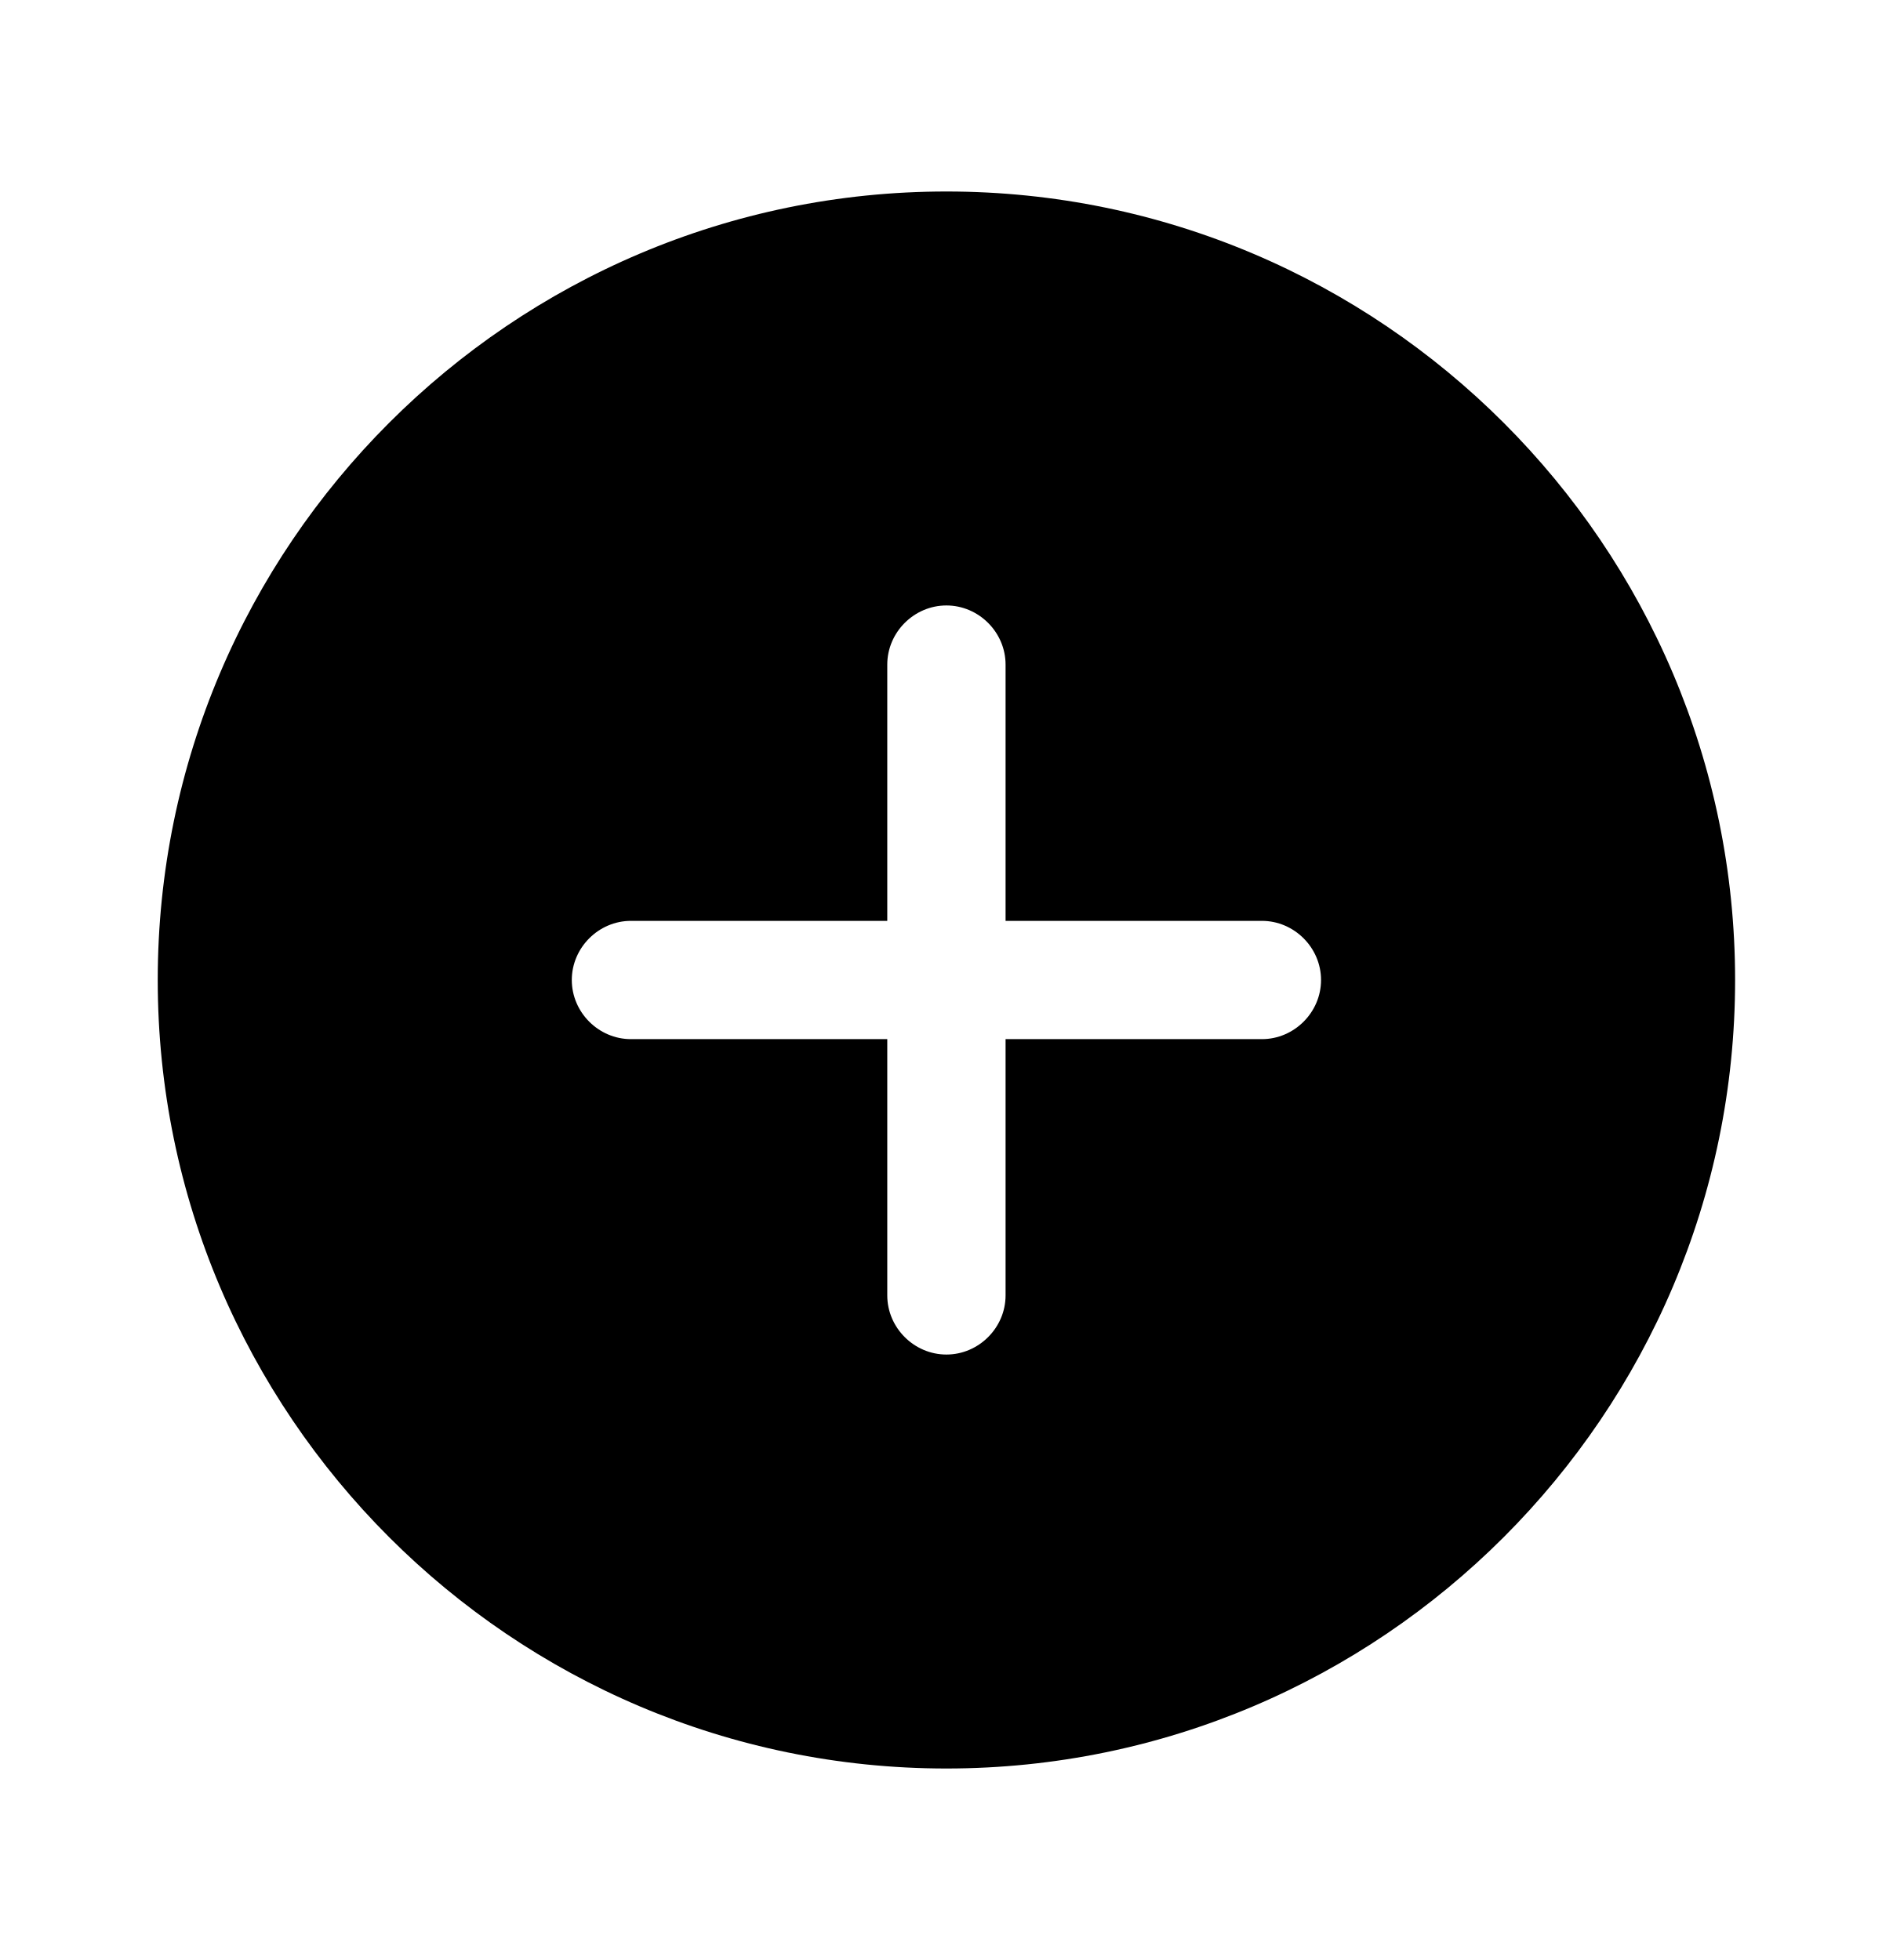
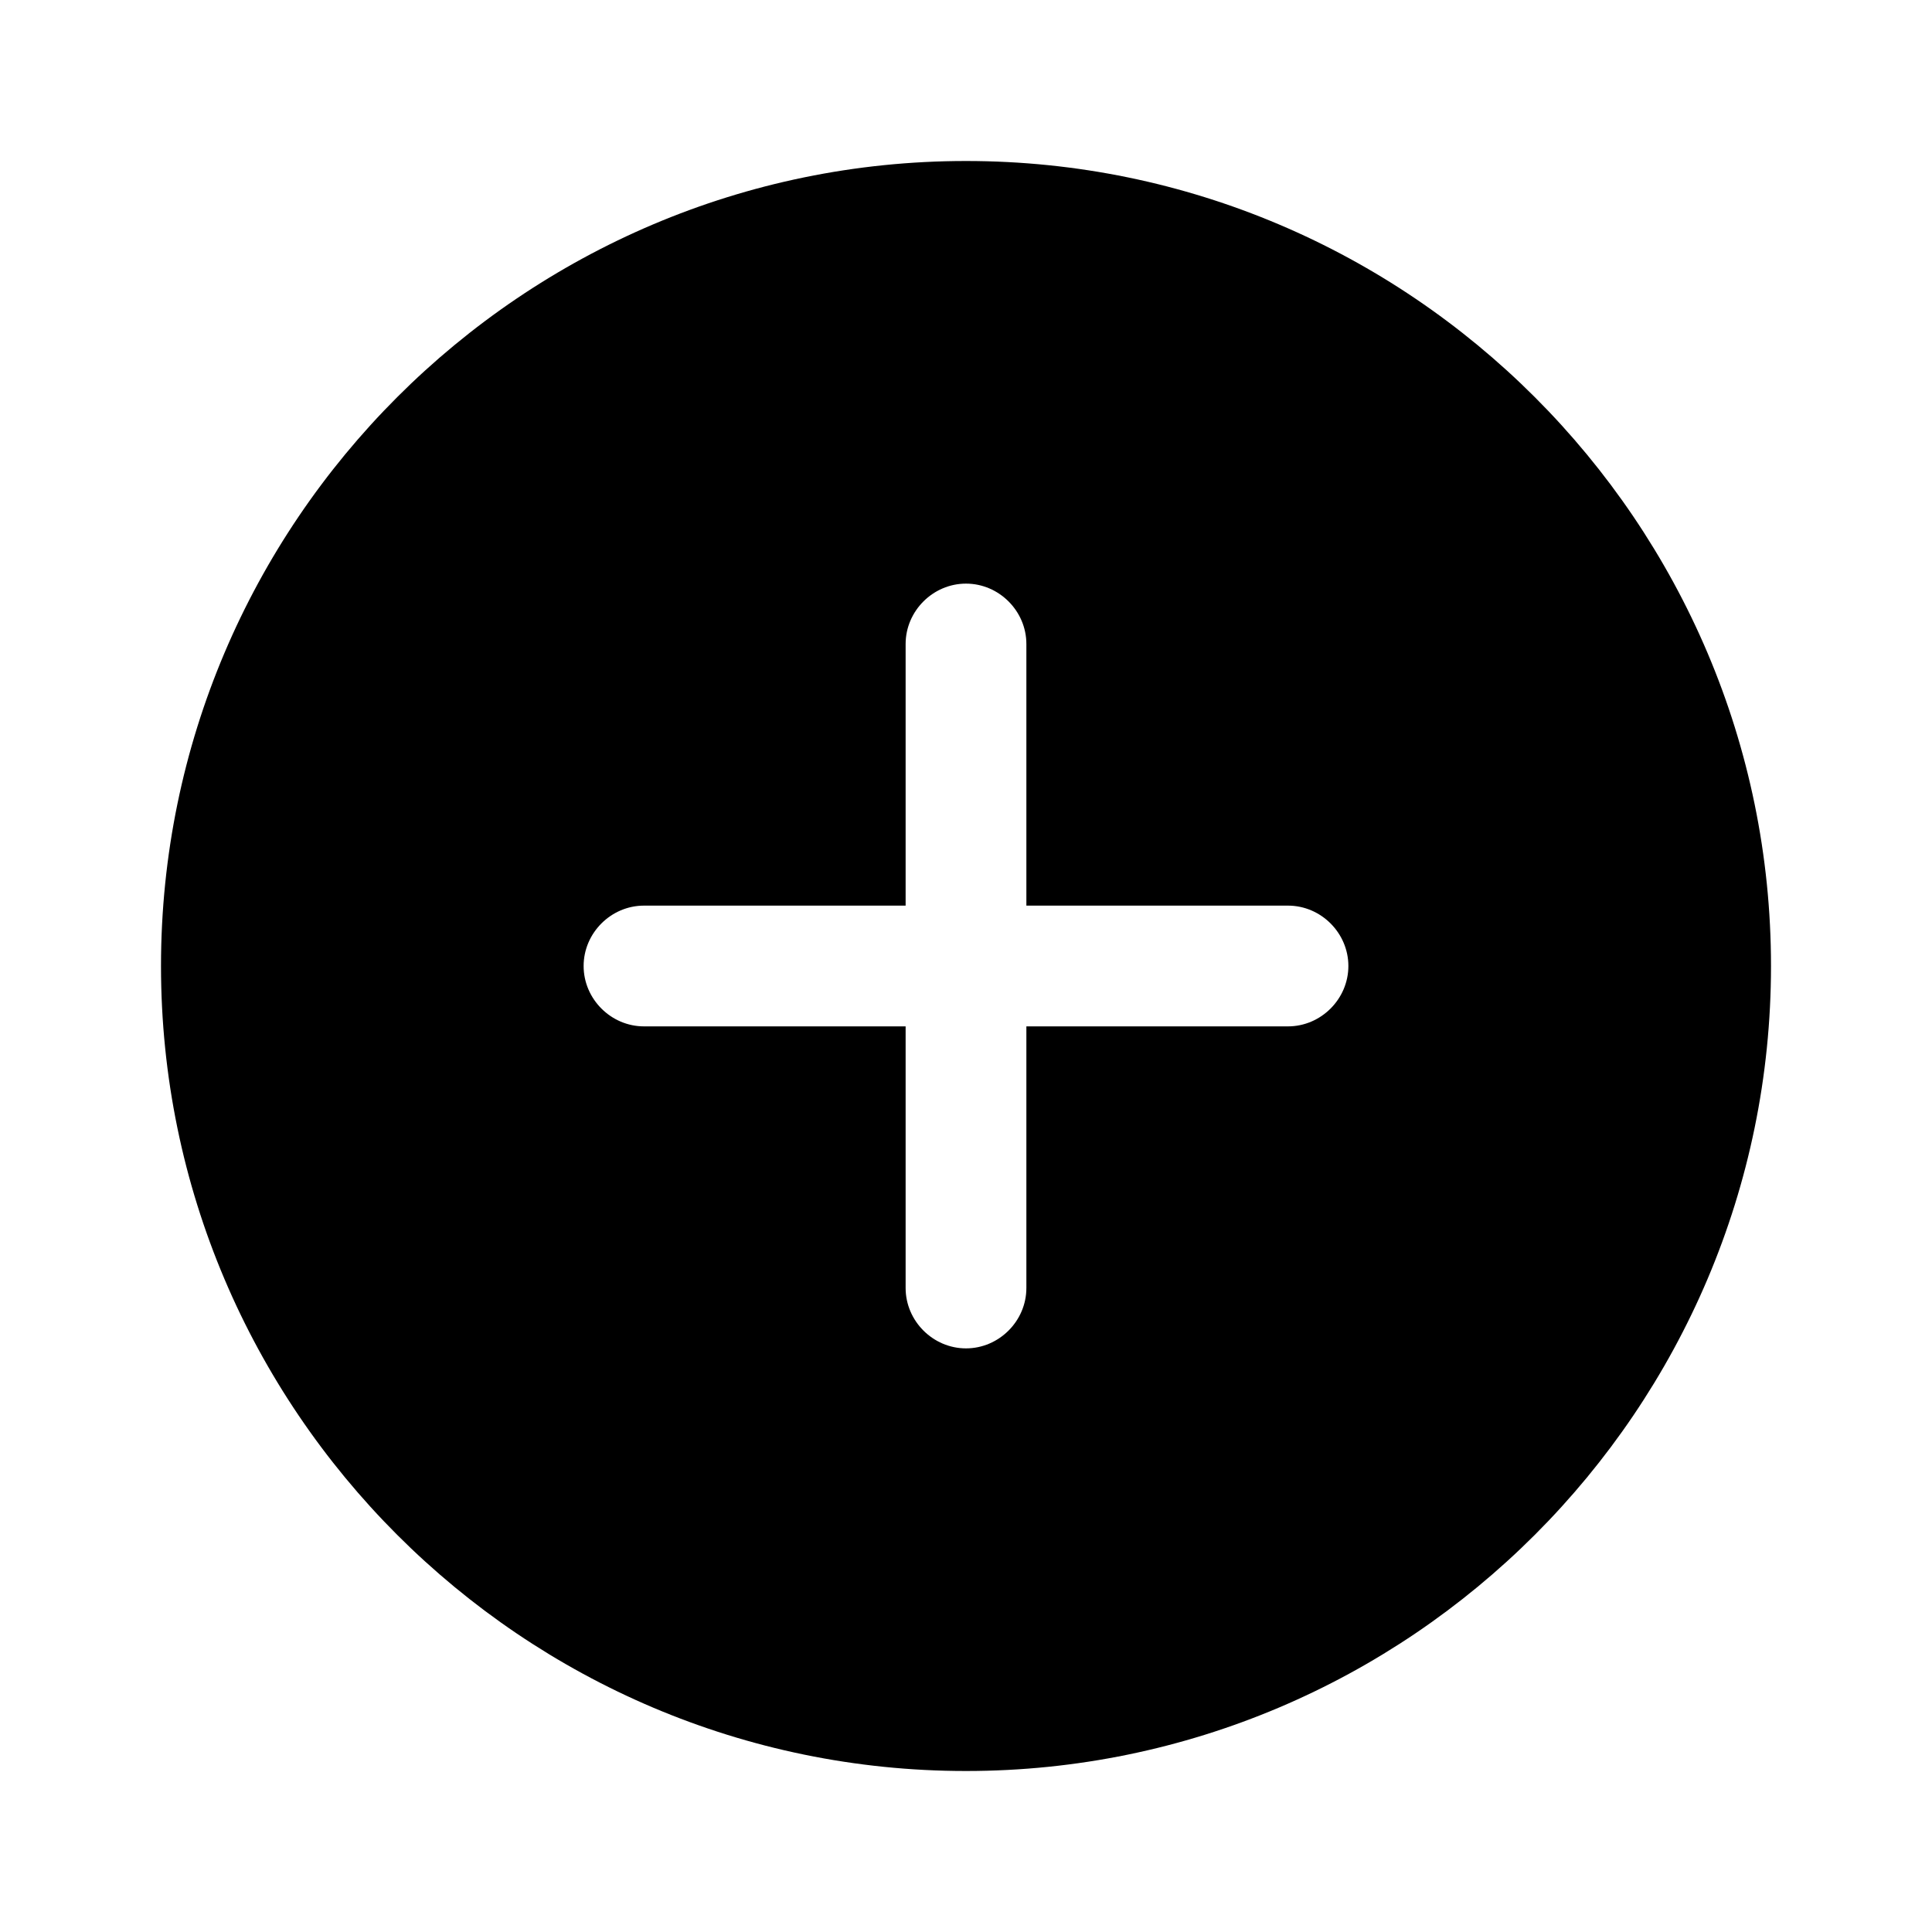
- <svg xmlns="http://www.w3.org/2000/svg" width="56px" height="58px" viewBox="0 0 24 24" fill="none">
+ <svg xmlns="http://www.w3.org/2000/svg" width="52px" height="52px" viewBox="0 0 24 24" fill="none">
  <g id="SVGRepo_bgCarrier" stroke-width="0" />
  <g id="SVGRepo_tracerCarrier" stroke-linecap="round" stroke-linejoin="round" />
  <g id="SVGRepo_iconCarrier">
    <path d="M12 2C6.49 2 2 6.49 2 12C2 17.51 6.49 22 12 22C17.51 22 22 17.51 22 12C22 6.49 17.51 2 12 2ZM16 12.75H12.75V16C12.75 16.41 12.41 16.75 12 16.75C11.59 16.75 11.25 16.41 11.25 16V12.75H8C7.59 12.75 7.25 12.41 7.25 12C7.25 11.59 7.59 11.25 8 11.25H11.25V8C11.25 7.59 11.59 7.25 12 7.25C12.41 7.25 12.75 7.59 12.75 8V11.25H16C16.41 11.25 16.75 11.59 16.75 12C16.75 12.41 16.41 12.75 16 12.75Z" fill="currentColor" />
  </g>
</svg>
